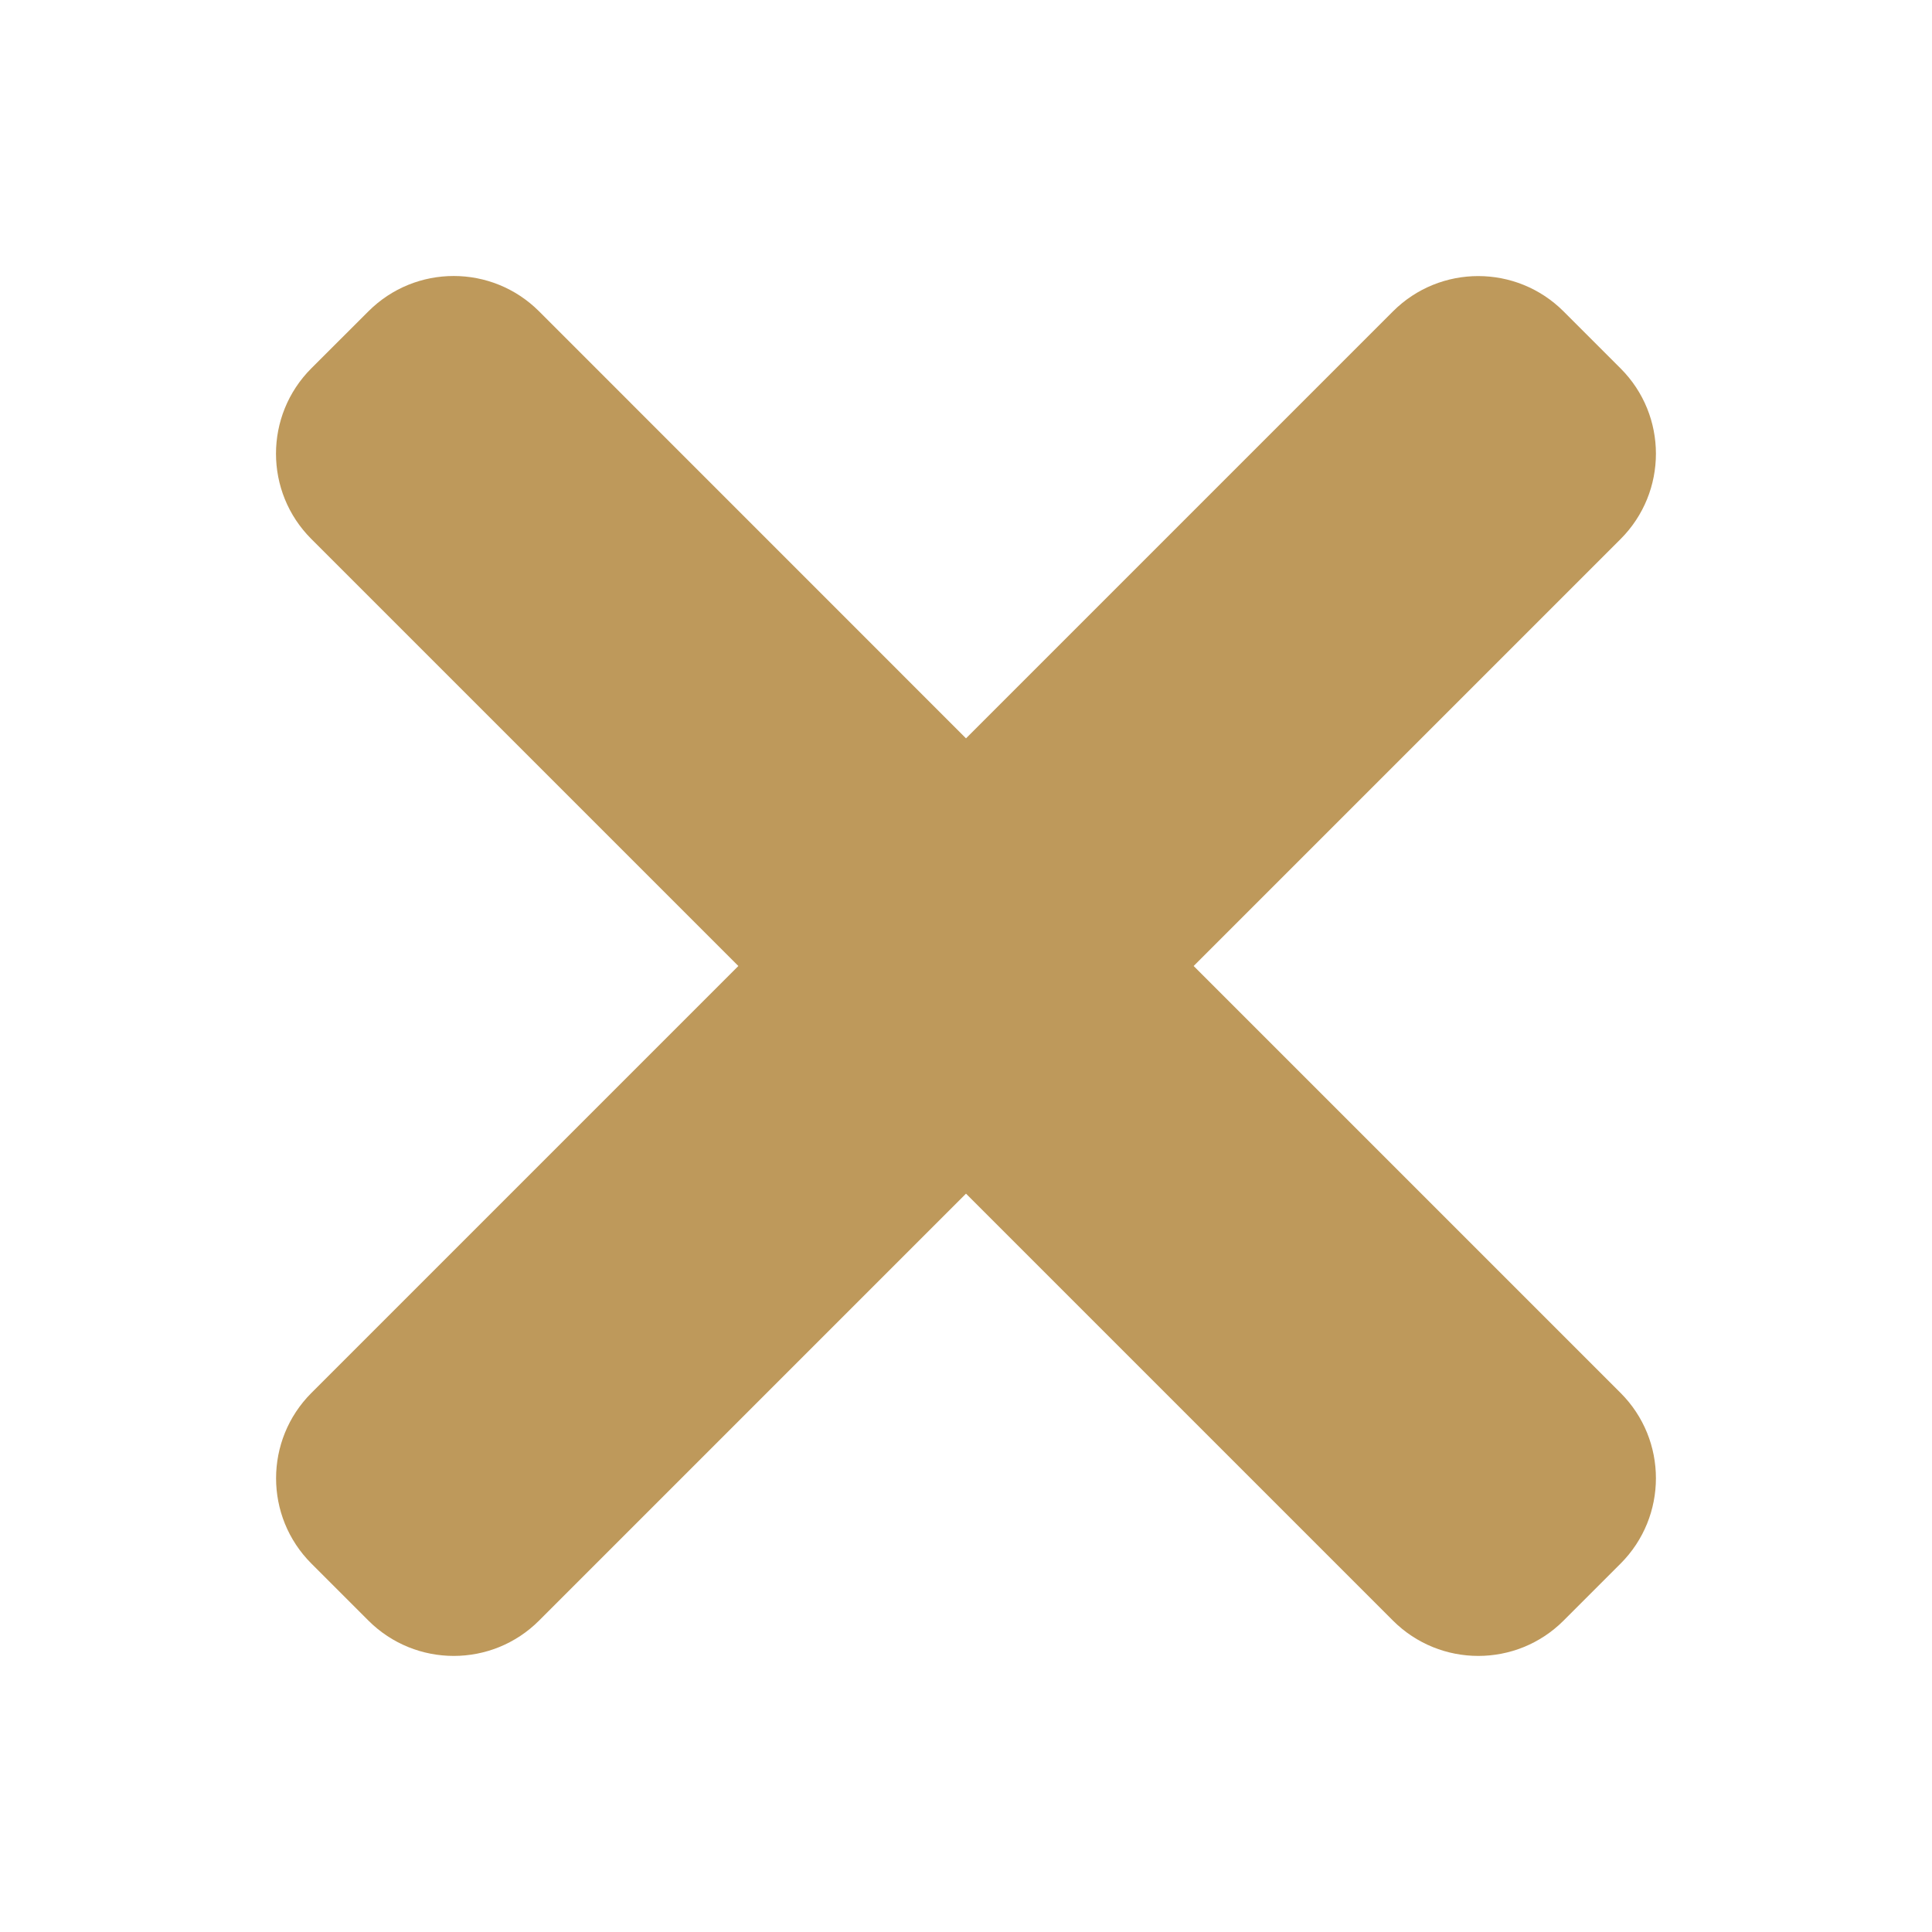
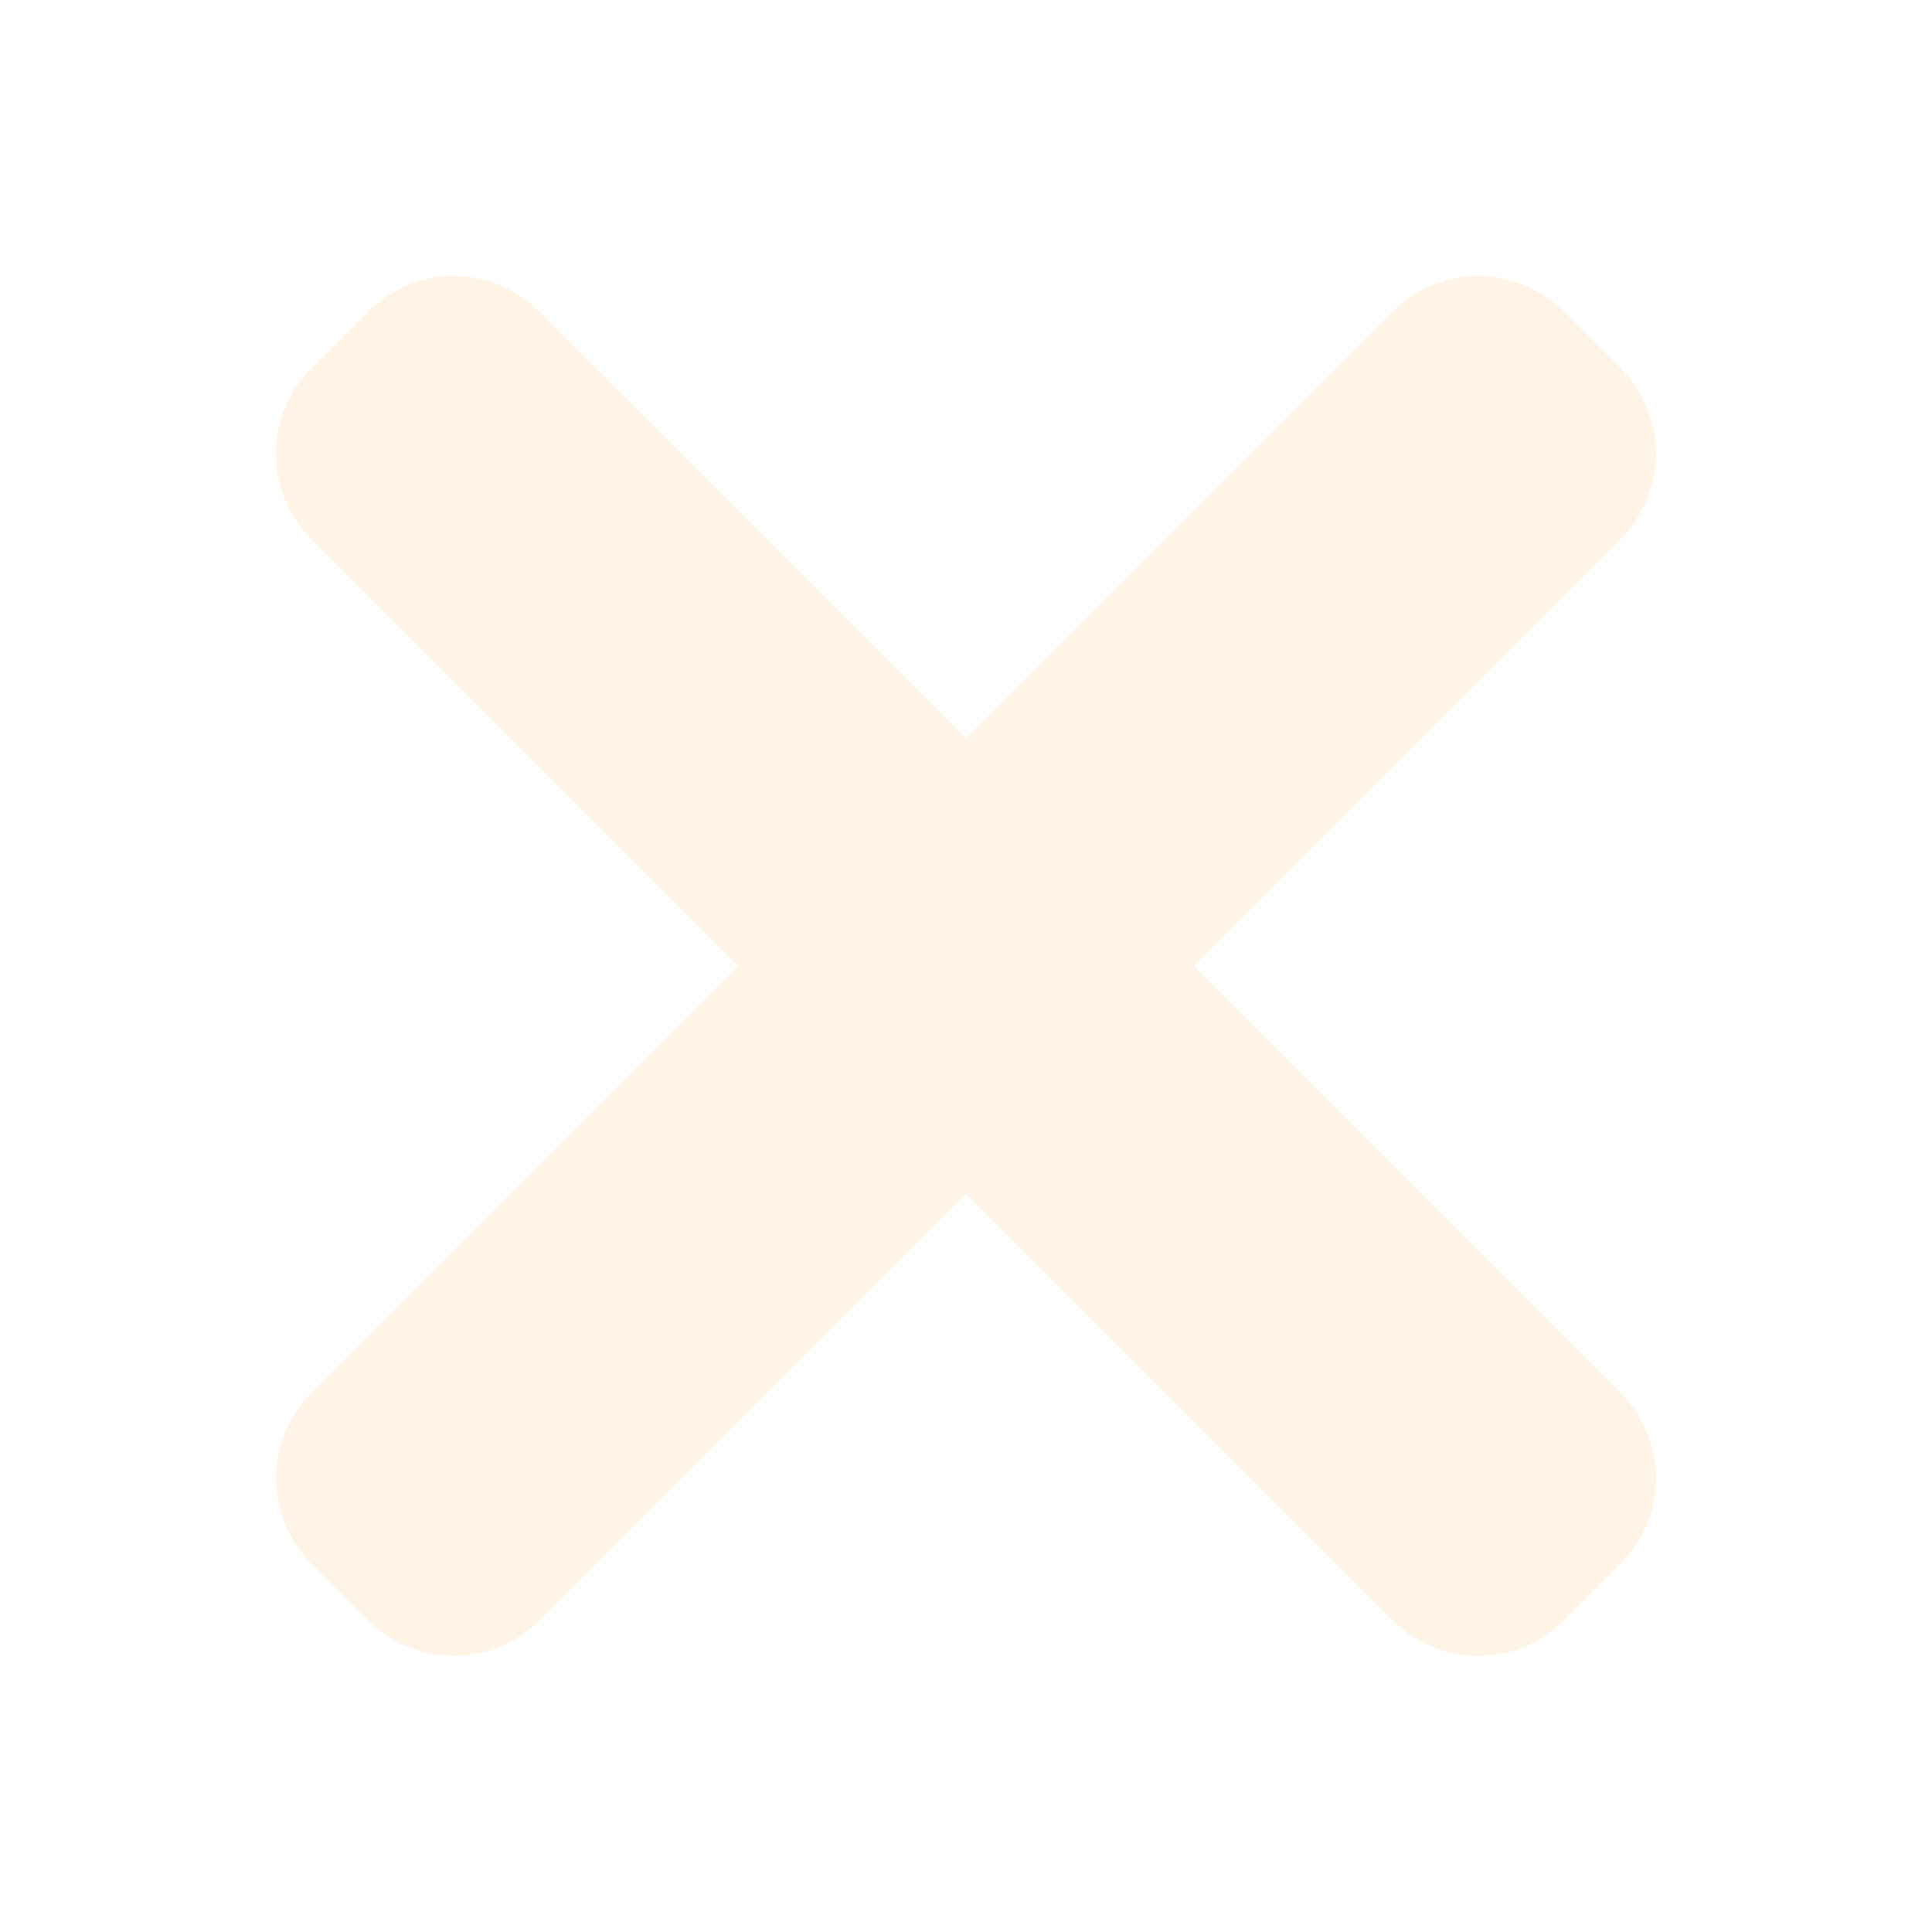
- <svg xmlns="http://www.w3.org/2000/svg" id="bold" enable-background="new 0 0 24 24" height="60" viewBox="0 0 24 24" width="60" fill="#BE995B">
+ <svg xmlns="http://www.w3.org/2000/svg" id="bold" enable-background="new 0 0 24 24" height="60" viewBox="0 0 24 24" width="60" fill="#fff4e6">
  <path d="m14.828 12 5.303-5.303c.586-.586.586-1.536 0-2.121l-.707-.707c-.586-.586-1.536-.586-2.121 0l-5.303 5.303-5.303-5.304c-.586-.586-1.536-.586-2.121 0l-.708.707c-.586.586-.586 1.536 0 2.121l5.304 5.304-5.303 5.303c-.586.586-.586 1.536 0 2.121l.707.707c.586.586 1.536.586 2.121 0l5.303-5.303 5.303 5.303c.586.586 1.536.586 2.121 0l.707-.707c.586-.586.586-1.536 0-2.121z" />
</svg>
